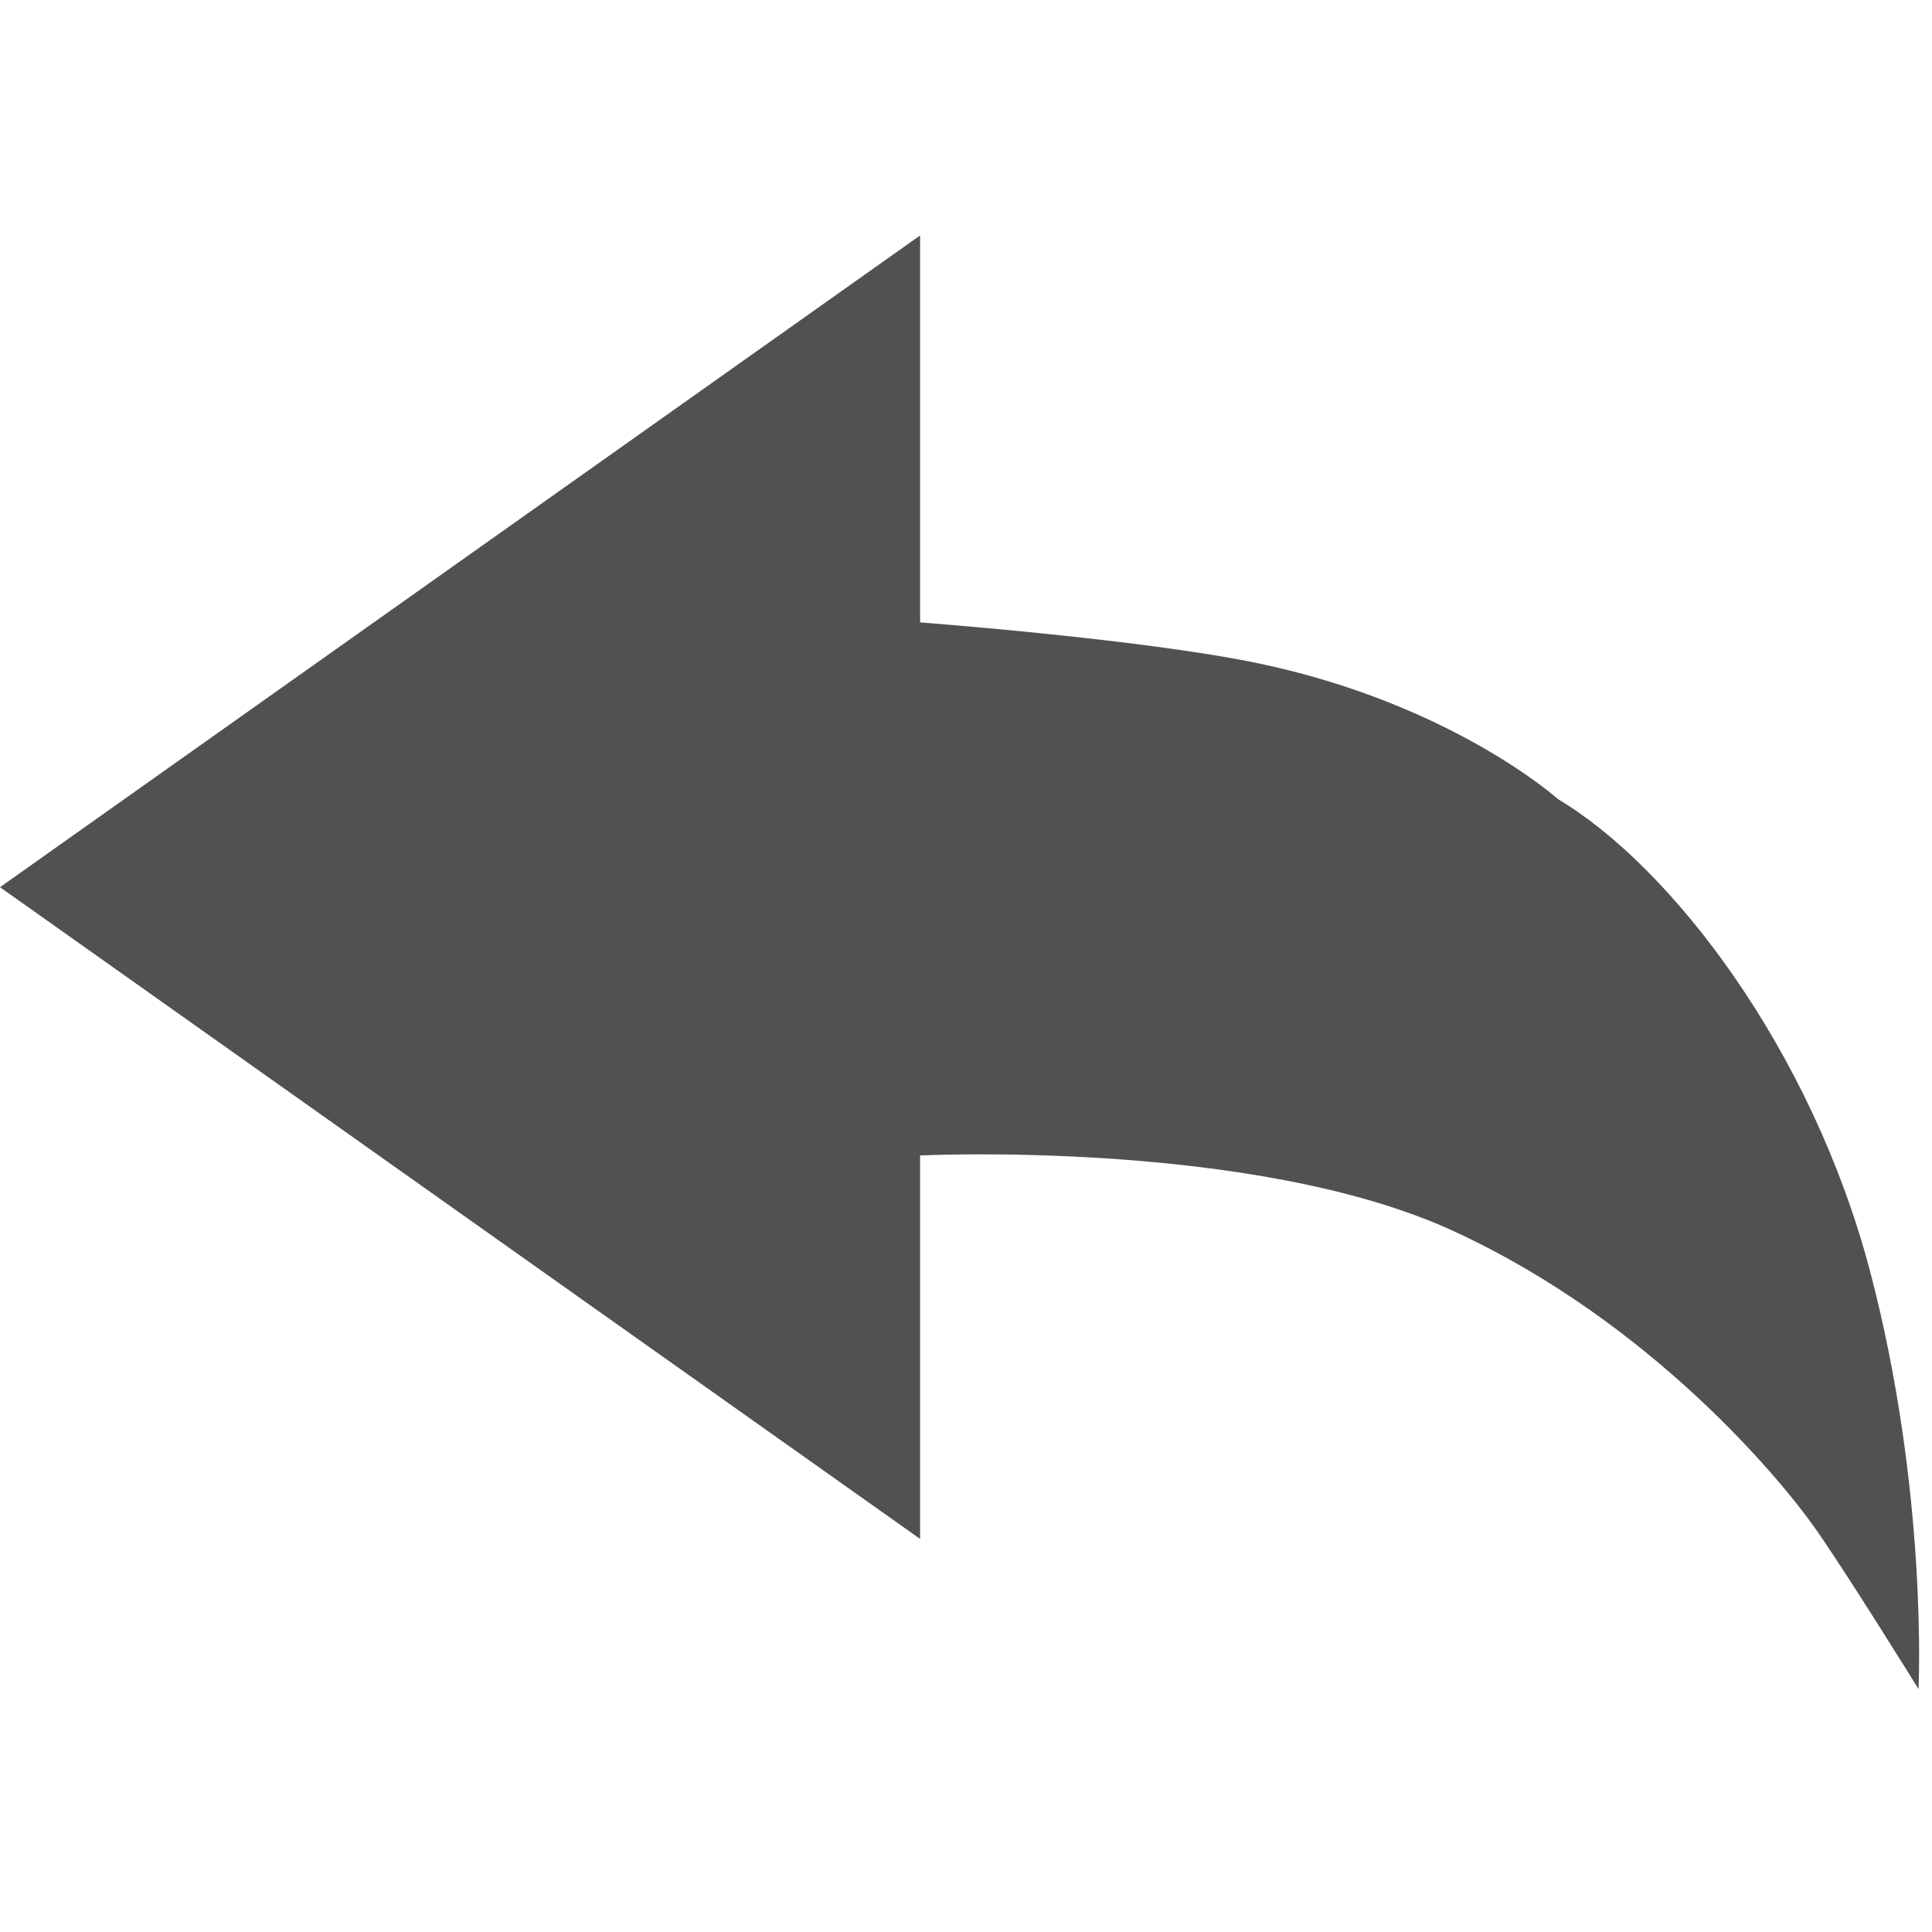
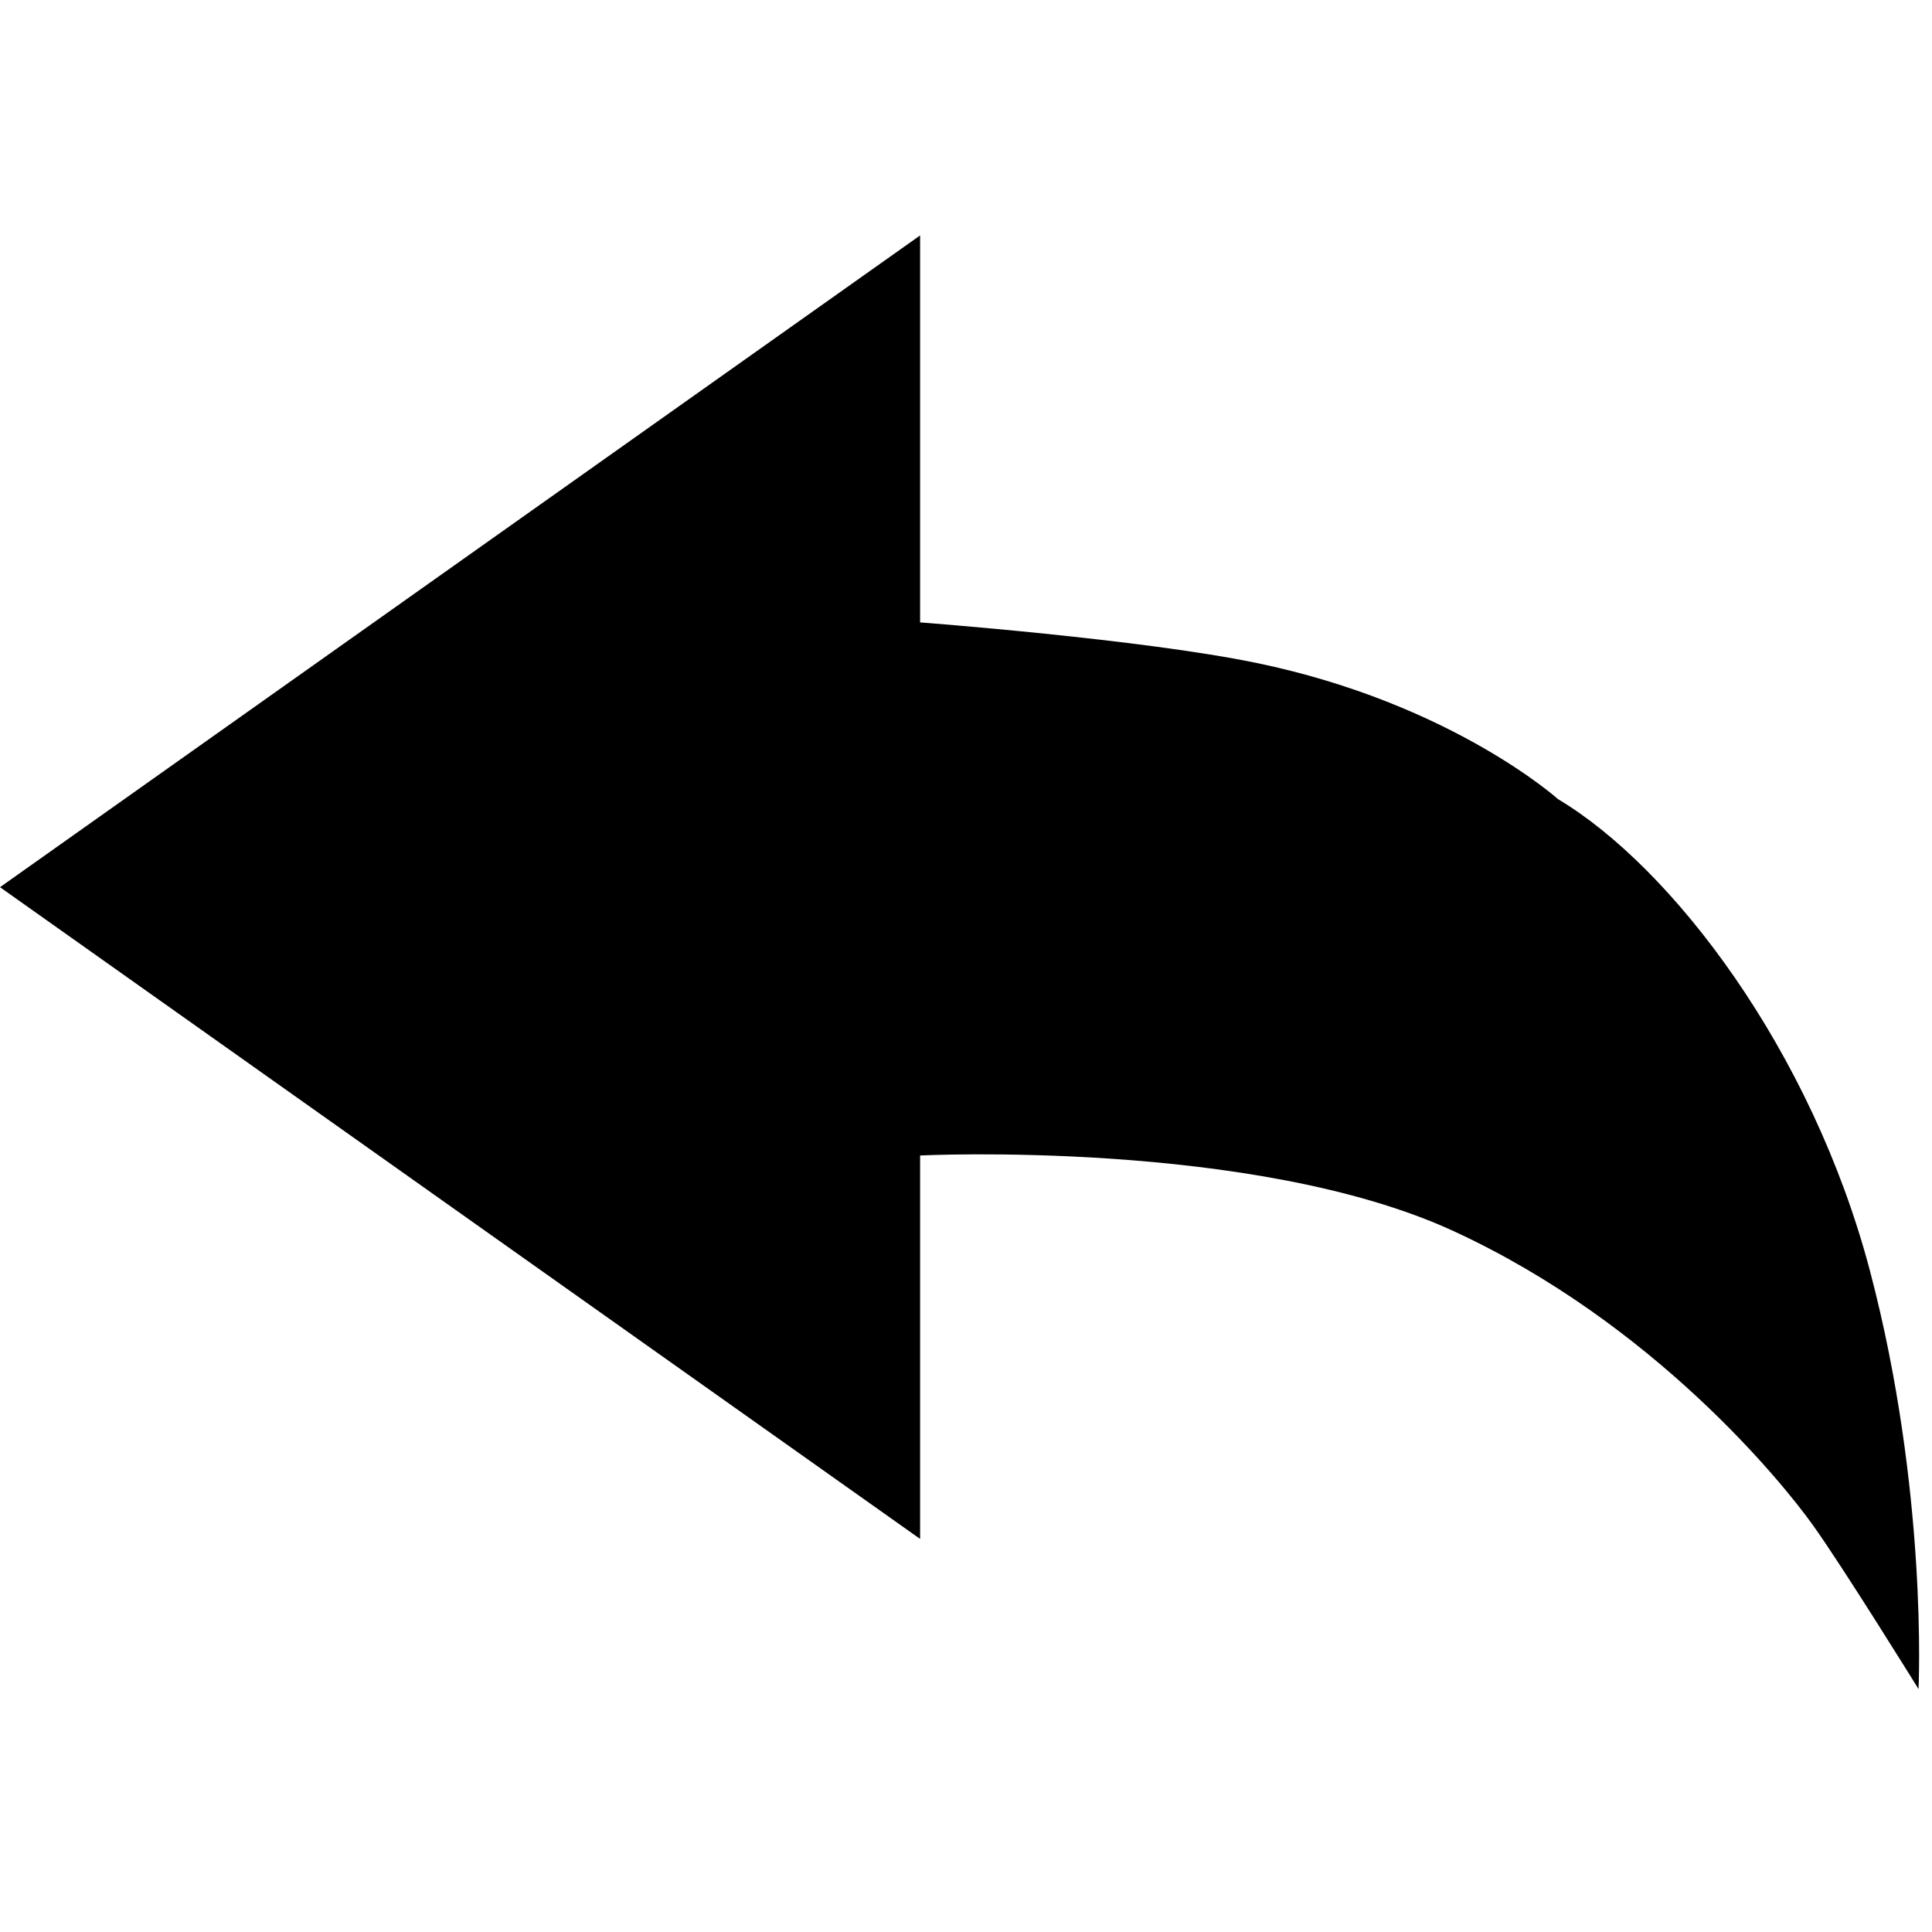
<svg xmlns="http://www.w3.org/2000/svg" t="1626774275786" class="icon" viewBox="0 0 1354 1024" version="1.1" p-id="3823" width="32" height="32">
-   <path d="M1091.899 395.059C1171.771 442.683 1269.76 571.093 1310.531 725.701c40.771 154.592 34.028 293.037 34.028 293.037s-52.791-85.244-74.201-115.129c-21.394-29.901-111.584-141.249-251.557-205.777-139.989-64.544-373.965-53.043-373.965-53.043v268.729L0 456.767 644.836 0v271.202s154.908 11.658 235.882 28.436c136.381 28.247 211.18 95.421 211.18 95.421z" fill="#515151" p-id="3824" />
+   <path d="M1091.899 395.059C1171.771 442.683 1269.76 571.093 1310.531 725.701c40.771 154.592 34.028 293.037 34.028 293.037s-52.791-85.244-74.201-115.129c-21.394-29.901-111.584-141.249-251.557-205.777-139.989-64.544-373.965-53.043-373.965-53.043v268.729L0 456.767 644.836 0v271.202s154.908 11.658 235.882 28.436c136.381 28.247 211.18 95.421 211.18 95.421z" p-id="3824" />
</svg>
